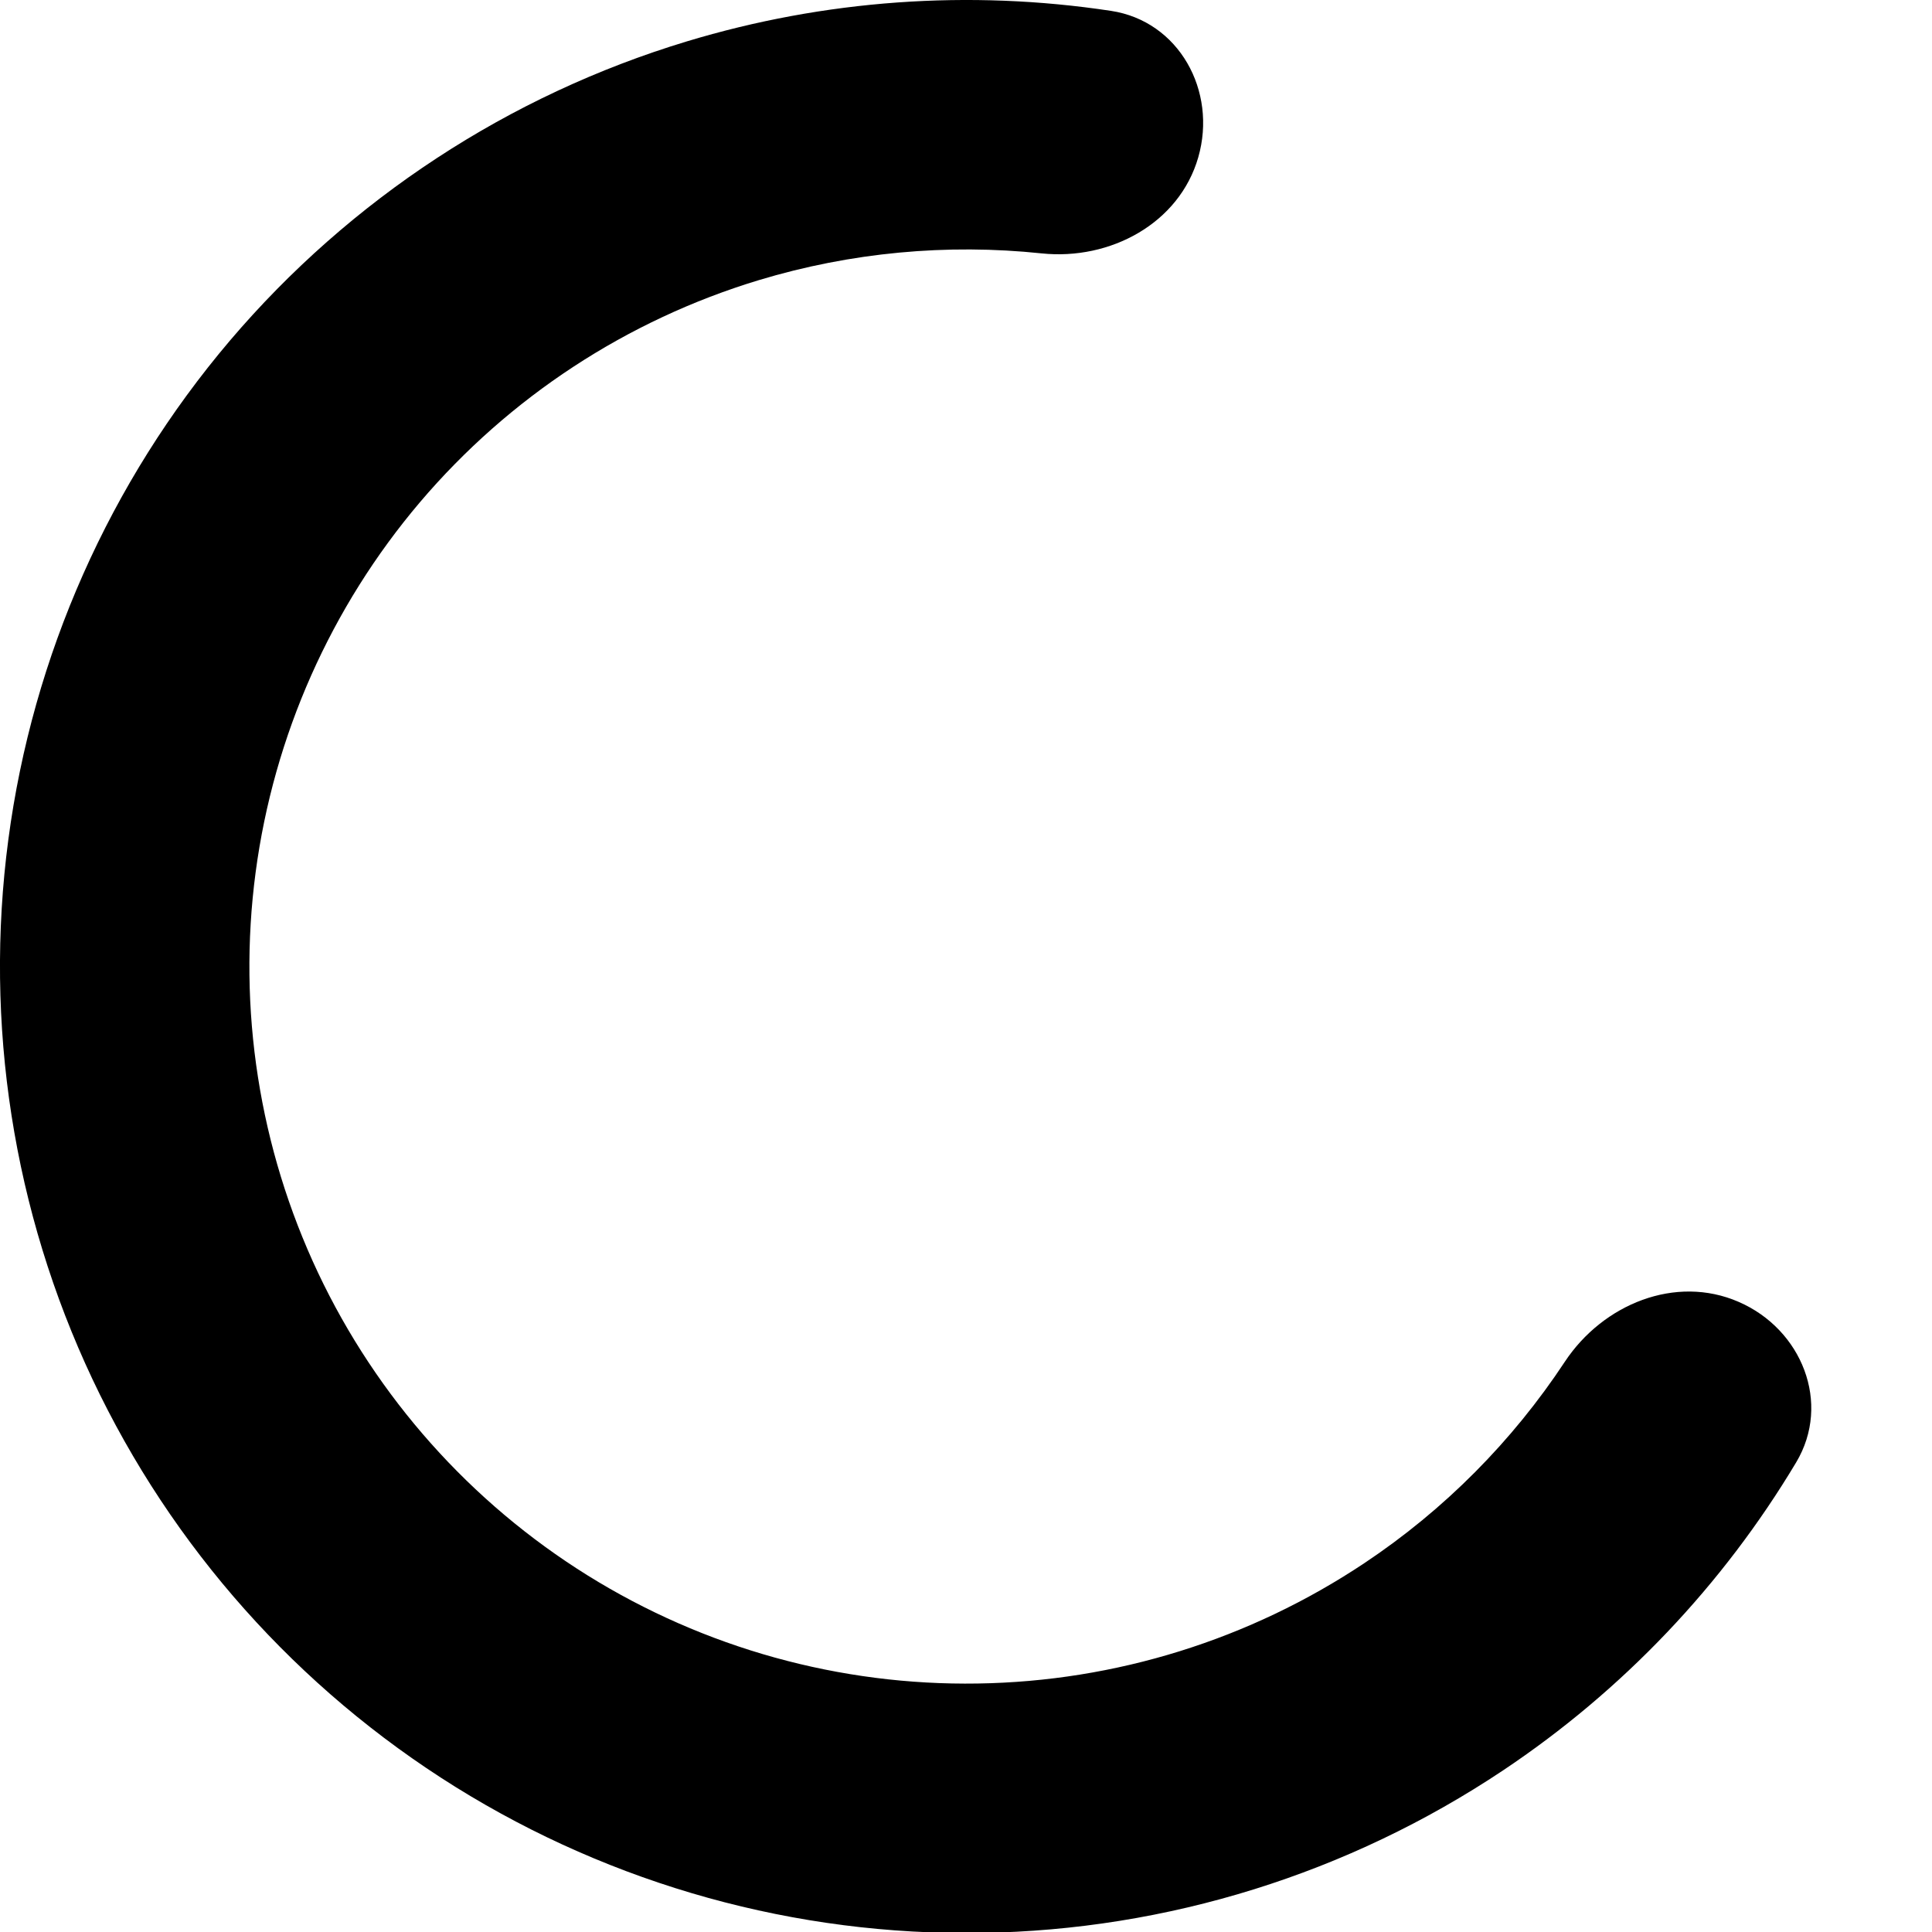
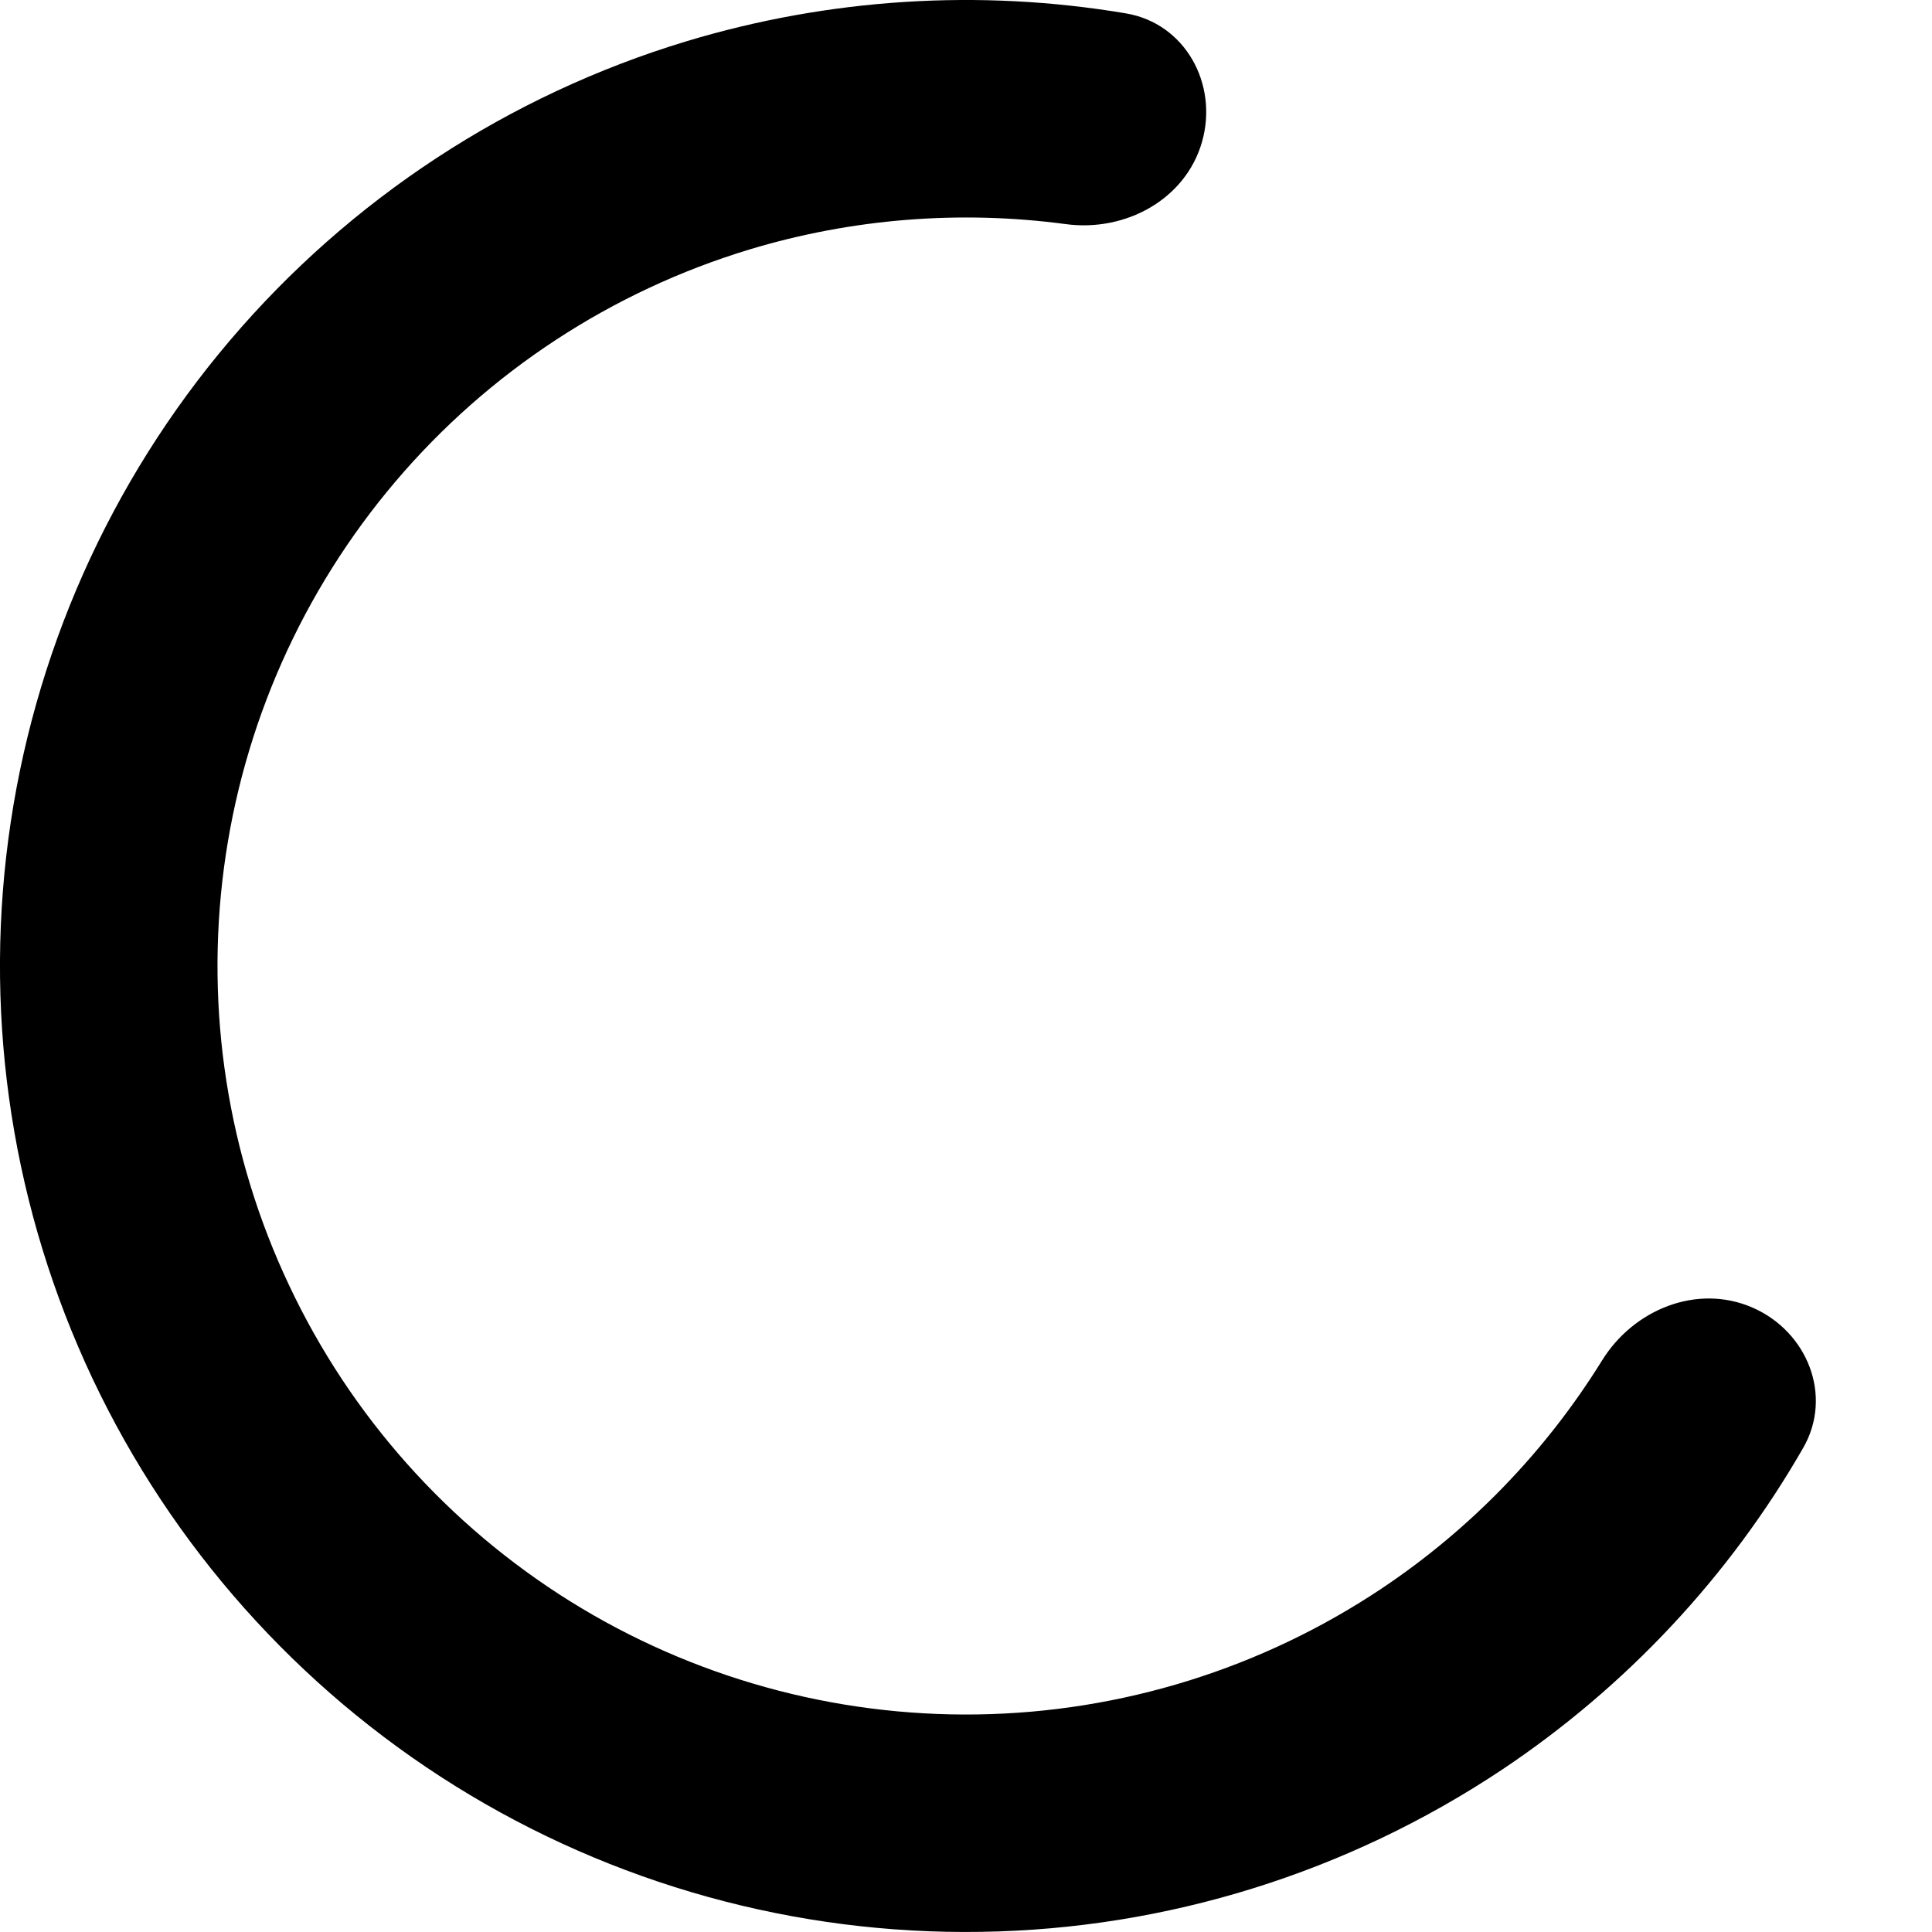
<svg xmlns="http://www.w3.org/2000/svg" width="13" height="13" viewBox="0 0 13 13" fill="none">
-   <path d="M11.699 8.76C12.124 8.944 12.324 9.442 12.086 9.84C11.592 10.666 10.919 11.375 10.113 11.913C9.073 12.607 7.856 12.987 6.606 13.006C5.356 13.026 4.127 12.685 3.065 12.024C2.004 11.363 1.156 10.411 0.622 9.28C0.089 8.15 -0.108 6.889 0.056 5.65C0.22 4.411 0.738 3.245 1.547 2.292C2.357 1.34 3.424 0.641 4.62 0.279C5.548 -0.002 6.523 -0.071 7.475 0.073C7.933 0.142 8.191 0.612 8.063 1.058V1.058C7.935 1.504 7.47 1.753 7.009 1.705C6.372 1.638 5.725 1.698 5.106 1.885C4.218 2.154 3.427 2.672 2.826 3.379C2.226 4.086 1.842 4.951 1.72 5.87C1.598 6.79 1.744 7.725 2.14 8.564C2.536 9.402 3.165 10.109 3.953 10.6C4.74 11.09 5.652 11.343 6.579 11.328C7.507 11.314 8.41 11.032 9.182 10.517C9.719 10.159 10.177 9.697 10.53 9.162C10.786 8.776 11.274 8.575 11.699 8.76V8.76Z" fill="currentColor" />
+   <path d="M11.791 8.798C12.162 8.959 12.335 9.392 12.133 9.743C11.636 10.608 10.943 11.349 10.108 11.907C9.068 12.6 7.851 12.98 6.602 12.999C5.353 13.019 4.124 12.678 3.064 12.018C2.003 11.357 1.156 10.405 0.622 9.275C0.089 8.145 -0.108 6.886 0.056 5.647C0.22 4.408 0.738 3.243 1.547 2.291C2.356 1.339 3.422 0.64 4.618 0.278C5.579 -0.012 6.592 -0.076 7.576 0.09C7.975 0.157 8.199 0.566 8.088 0.955V0.955C7.977 1.343 7.572 1.562 7.171 1.508C6.46 1.413 5.734 1.47 5.042 1.679C4.115 1.96 3.289 2.501 2.662 3.239C2.035 3.977 1.634 4.879 1.507 5.839C1.38 6.799 1.532 7.775 1.946 8.65C2.359 9.526 3.016 10.263 3.837 10.775C4.659 11.287 5.611 11.551 6.579 11.536C7.547 11.521 8.49 11.227 9.295 10.69C9.897 10.288 10.402 9.764 10.78 9.154C10.993 8.81 11.42 8.637 11.791 8.798V8.798Z" fill="black" />
</svg>
